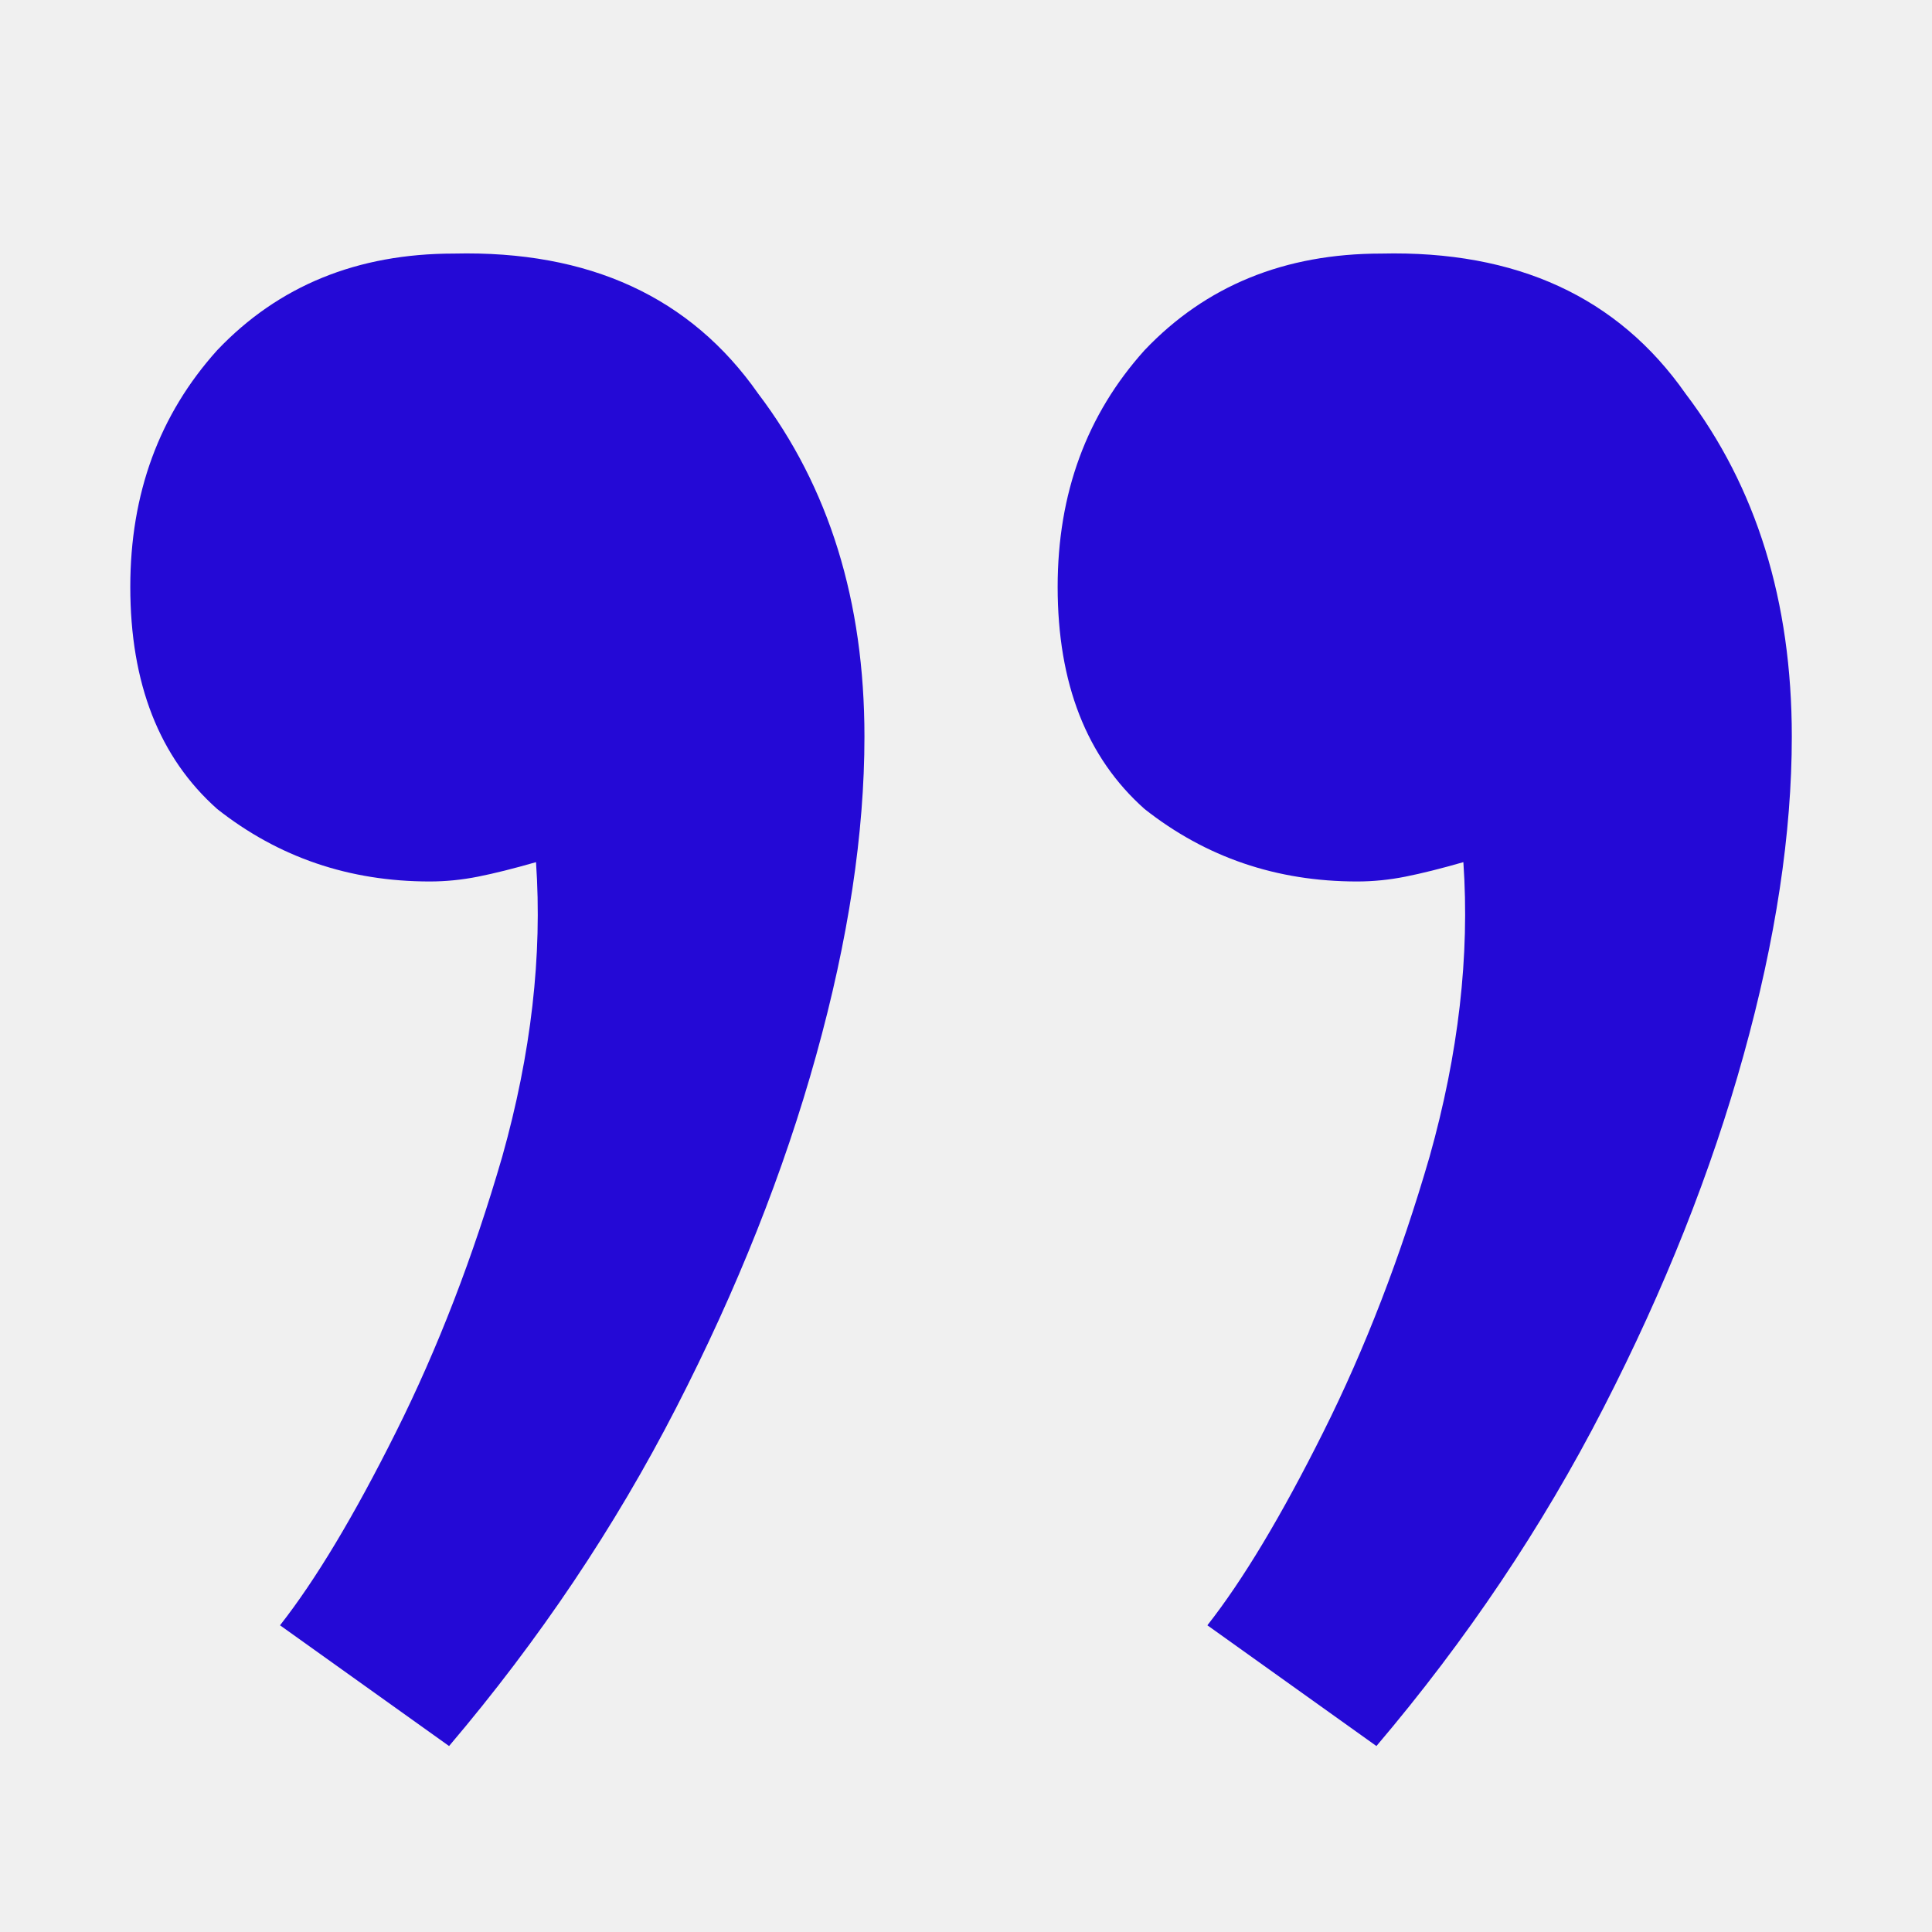
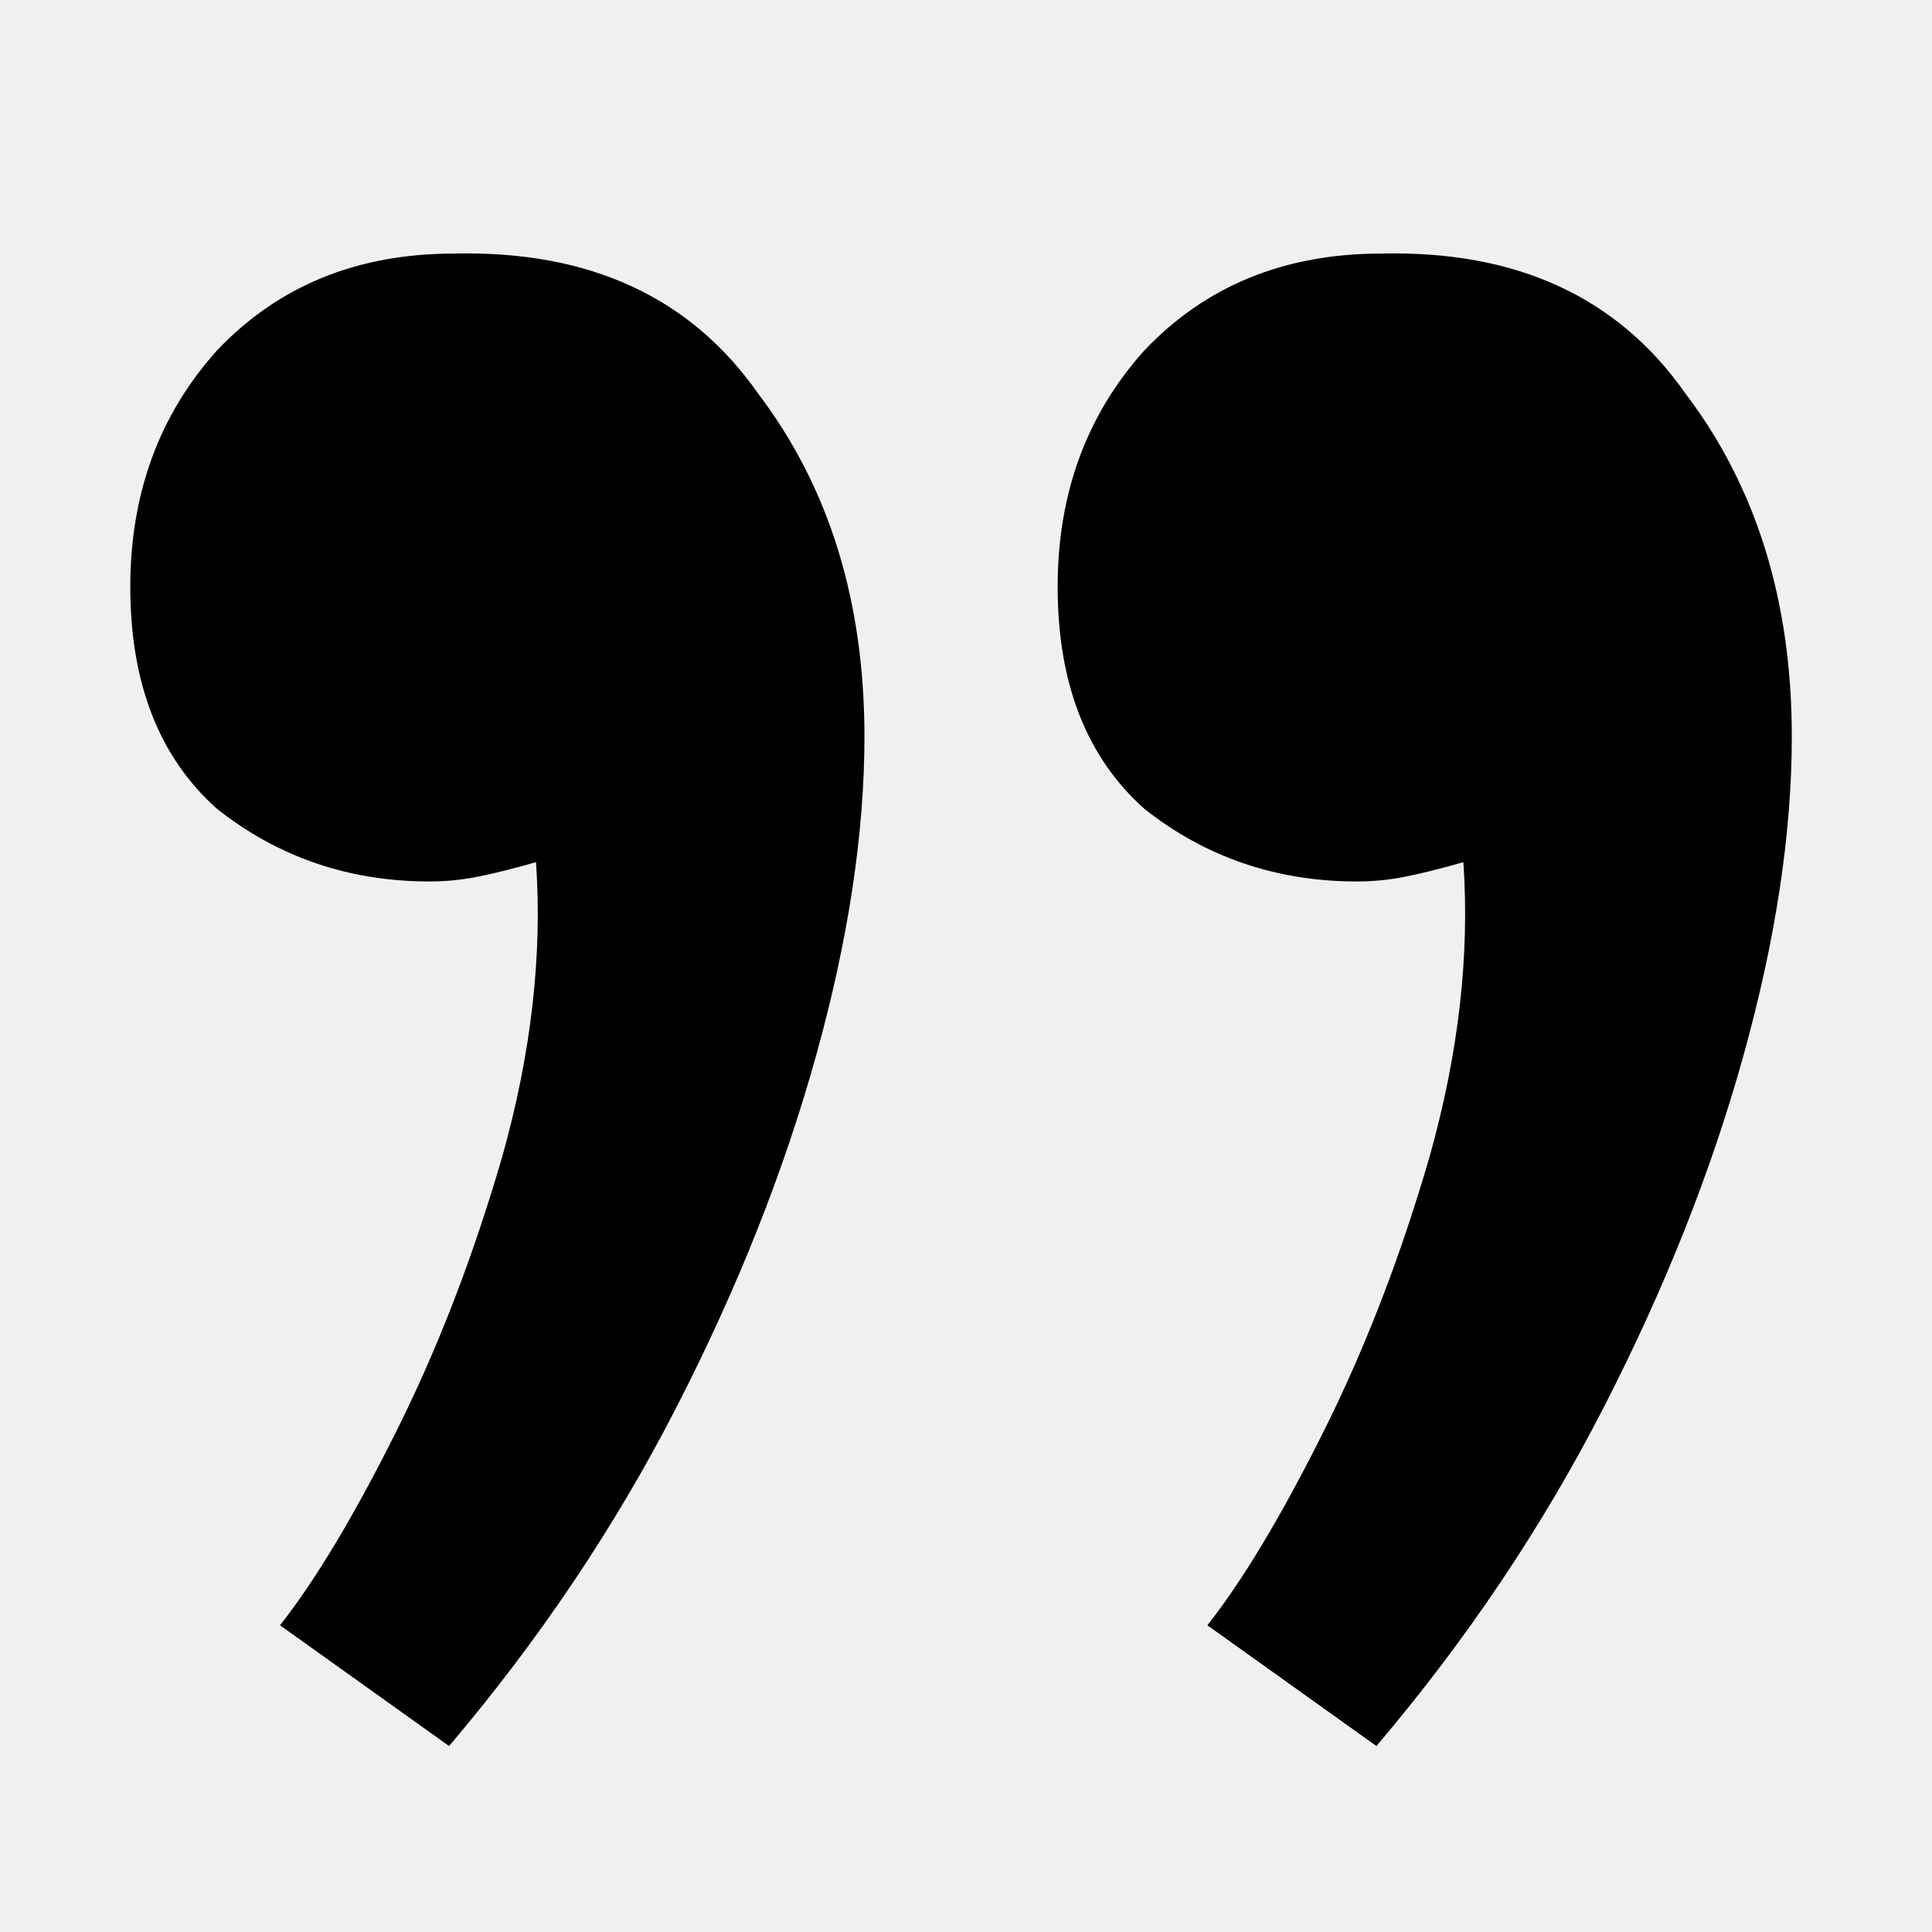
<svg xmlns="http://www.w3.org/2000/svg" width="32" height="32" viewBox="0 0 32 32" fill="none">
  <g clip-path="url(#clip0_1329_1600)">
-     <path d="M7.438 28.92L4.638 26.92C5.225 26.173 5.865 25.107 6.558 23.72C7.252 22.333 7.838 20.813 8.318 19.16C8.798 17.453 8.985 15.827 8.878 14.28C8.505 14.387 8.185 14.467 7.918 14.52C7.652 14.573 7.385 14.6 7.118 14.6C5.785 14.6 4.612 14.2 3.598 13.4C2.638 12.547 2.158 11.32 2.158 9.72C2.158 8.173 2.638 6.867 3.598 5.8C4.612 4.733 5.918 4.2 7.518 4.2C9.758 4.147 11.438 4.92 12.558 6.52C13.732 8.067 14.318 9.96 14.318 12.2C14.318 13.8 14.052 15.56 13.518 17.48C12.985 19.4 12.212 21.347 11.198 23.32C10.185 25.293 8.932 27.16 7.438 28.92ZM22.798 28.92L19.998 26.92C20.585 26.173 21.225 25.107 21.918 23.72C22.612 22.333 23.198 20.813 23.678 19.16C24.158 17.453 24.345 15.827 24.238 14.28C23.865 14.387 23.545 14.467 23.278 14.52C23.012 14.573 22.745 14.6 22.478 14.6C21.145 14.6 19.972 14.2 18.958 13.4C17.998 12.547 17.518 11.32 17.518 9.72C17.518 8.173 17.998 6.867 18.958 5.8C19.972 4.733 21.278 4.2 22.878 4.2C25.118 4.147 26.798 4.92 27.918 6.52C29.092 8.067 29.678 9.96 29.678 12.2C29.678 13.8 29.412 15.56 28.878 17.48C28.345 19.4 27.572 21.347 26.558 23.32C25.545 25.293 24.292 27.16 22.798 28.92Z" fill="#2409D6" />
+     <path d="M7.438 28.92L4.638 26.92C5.225 26.173 5.865 25.107 6.558 23.72C7.252 22.333 7.838 20.813 8.318 19.16C8.798 17.453 8.985 15.827 8.878 14.28C8.505 14.387 8.185 14.467 7.918 14.52C7.652 14.573 7.385 14.6 7.118 14.6C5.785 14.6 4.612 14.2 3.598 13.4C2.638 12.547 2.158 11.32 2.158 9.72C2.158 8.173 2.638 6.867 3.598 5.8C4.612 4.733 5.918 4.2 7.518 4.2C9.758 4.147 11.438 4.92 12.558 6.52C13.732 8.067 14.318 9.96 14.318 12.2C14.318 13.8 14.052 15.56 13.518 17.48C12.985 19.4 12.212 21.347 11.198 23.32C10.185 25.293 8.932 27.16 7.438 28.92ZM22.798 28.92L19.998 26.92C20.585 26.173 21.225 25.107 21.918 23.72C22.612 22.333 23.198 20.813 23.678 19.16C24.158 17.453 24.345 15.827 24.238 14.28C23.865 14.387 23.545 14.467 23.278 14.52C23.012 14.573 22.745 14.6 22.478 14.6C21.145 14.6 19.972 14.2 18.958 13.4C17.998 12.547 17.518 11.32 17.518 9.72C17.518 8.173 17.998 6.867 18.958 5.8C19.972 4.733 21.278 4.2 22.878 4.2C25.118 4.147 26.798 4.92 27.918 6.52C29.092 8.067 29.678 9.96 29.678 12.2C29.678 13.8 29.412 15.56 28.878 17.48C28.345 19.4 27.572 21.347 26.558 23.32C25.545 25.293 24.292 27.16 22.798 28.92Z" fill="currentColor" />
  </g>
  <defs>
    <clipPath id="clip0_1329_1600">
      <rect width="32" height="32" fill="white" />
    </clipPath>
  </defs>
</svg>
